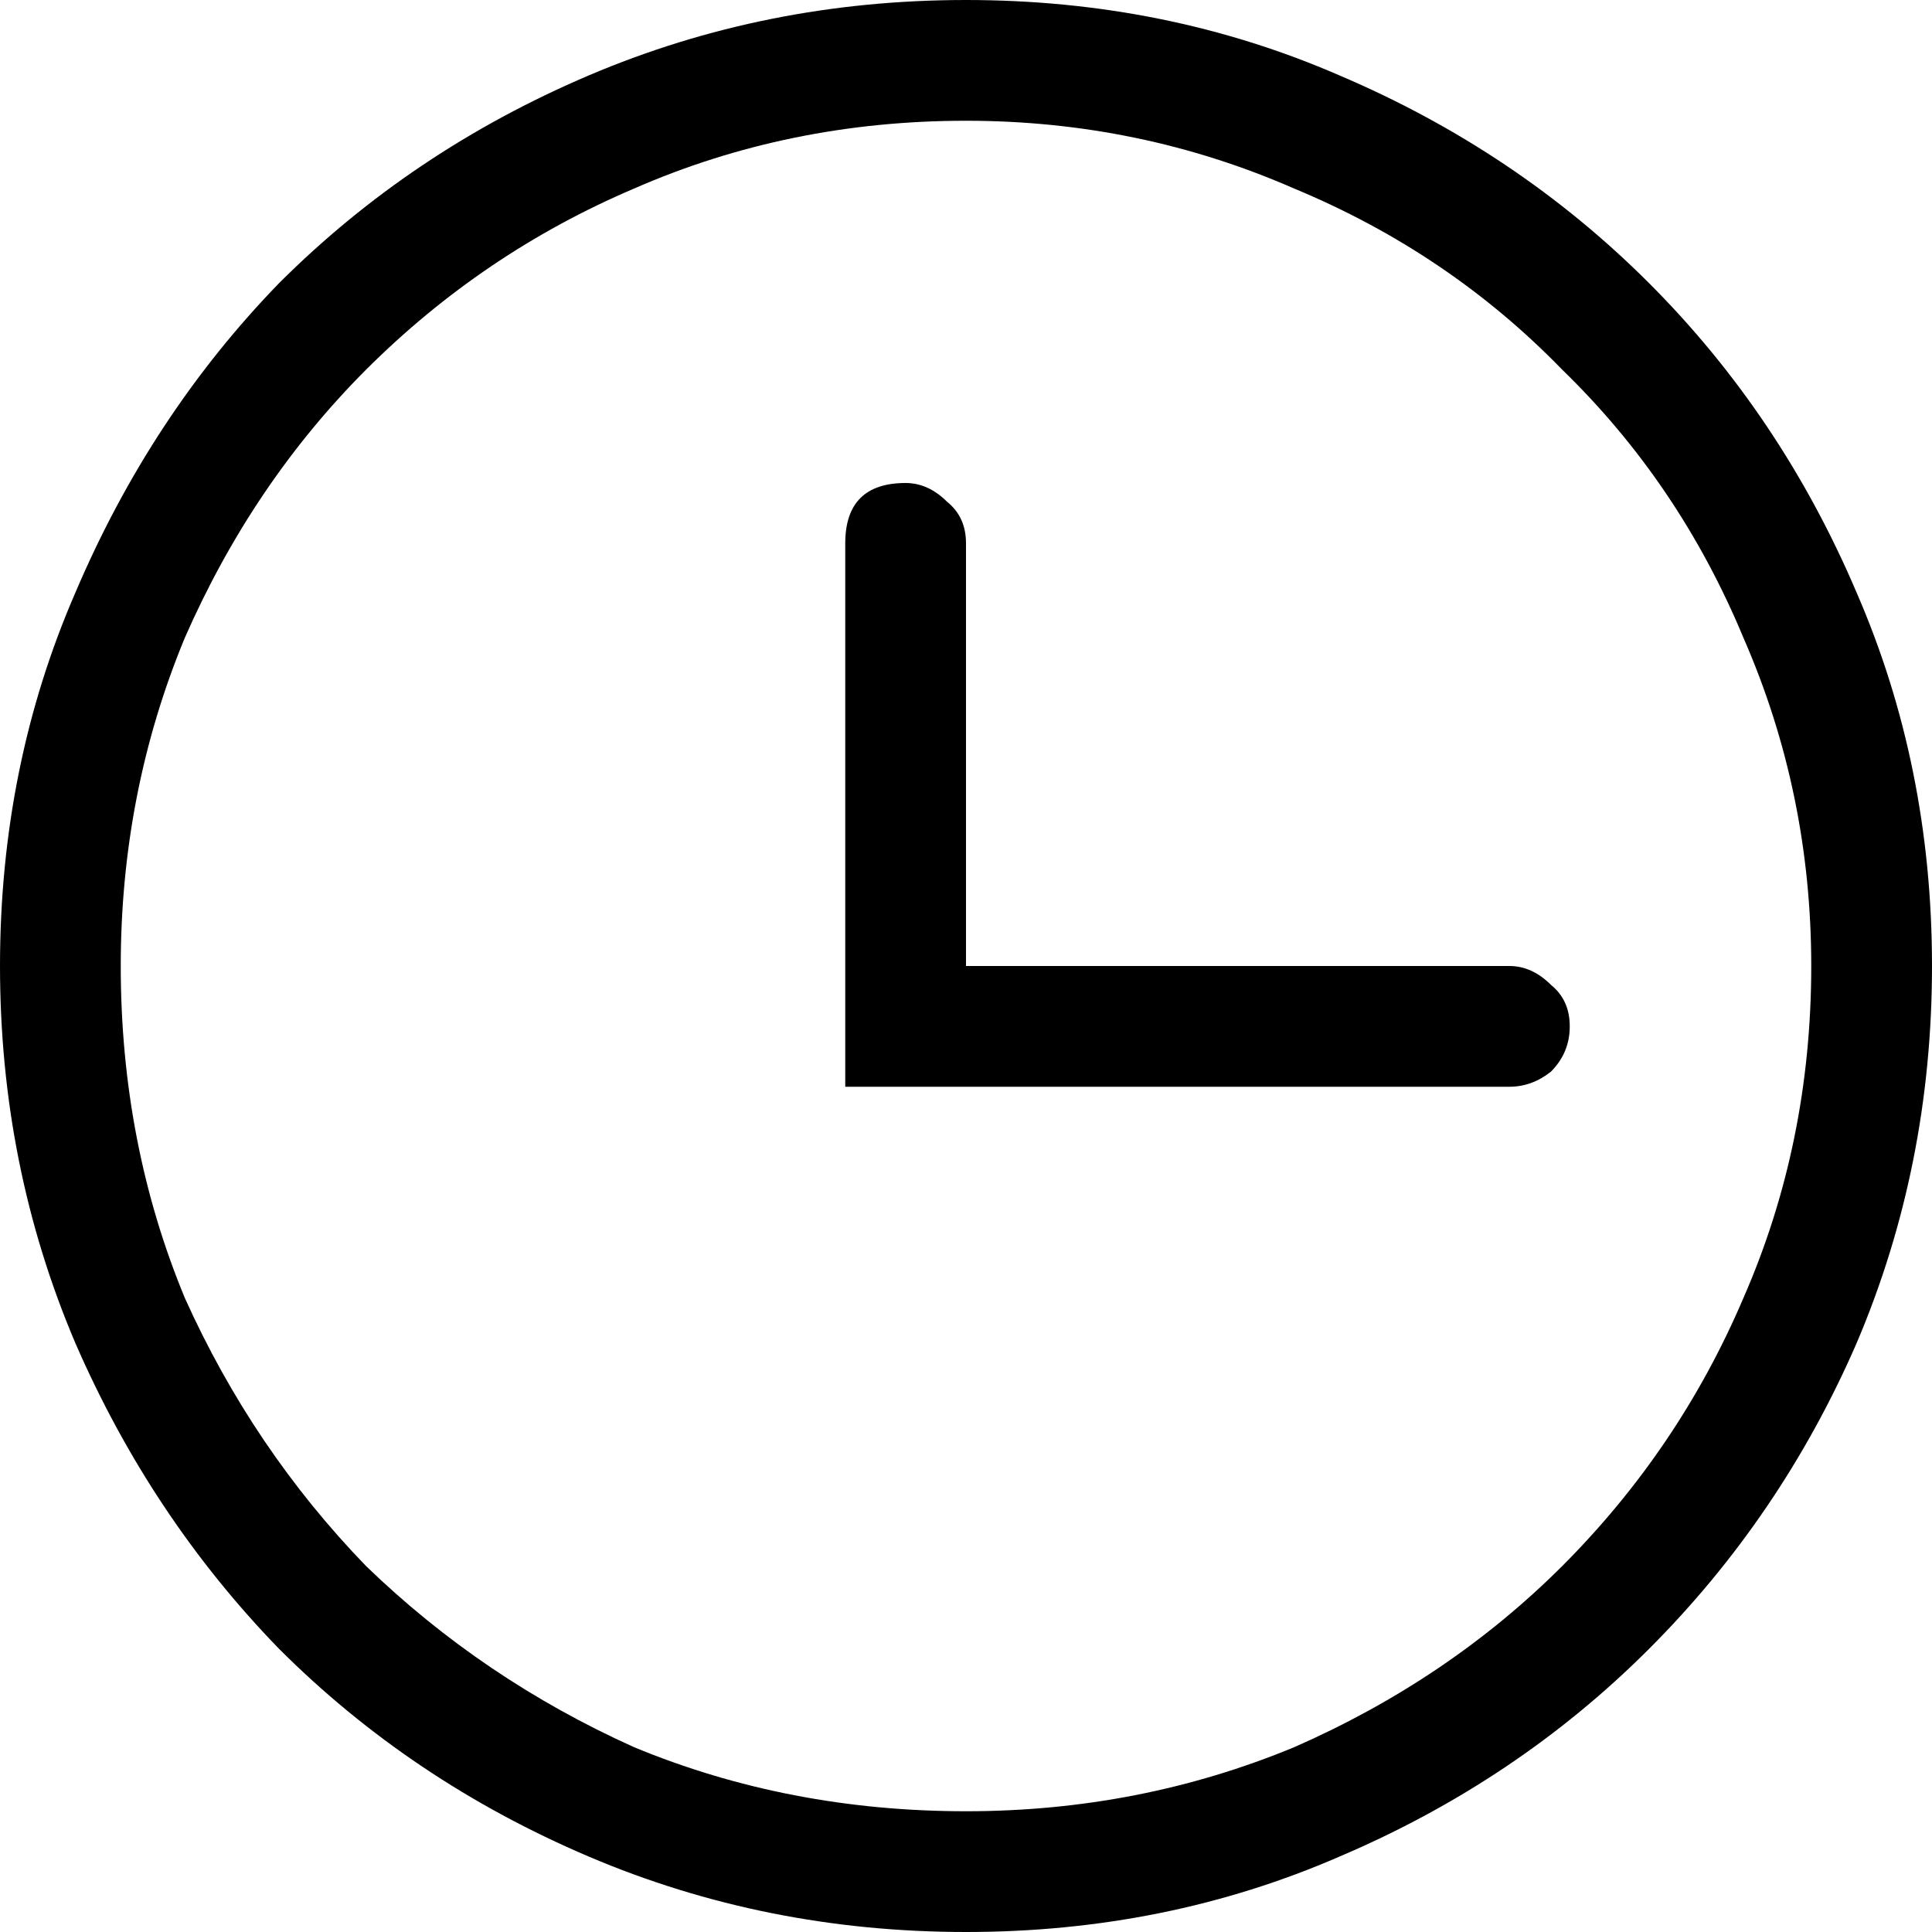
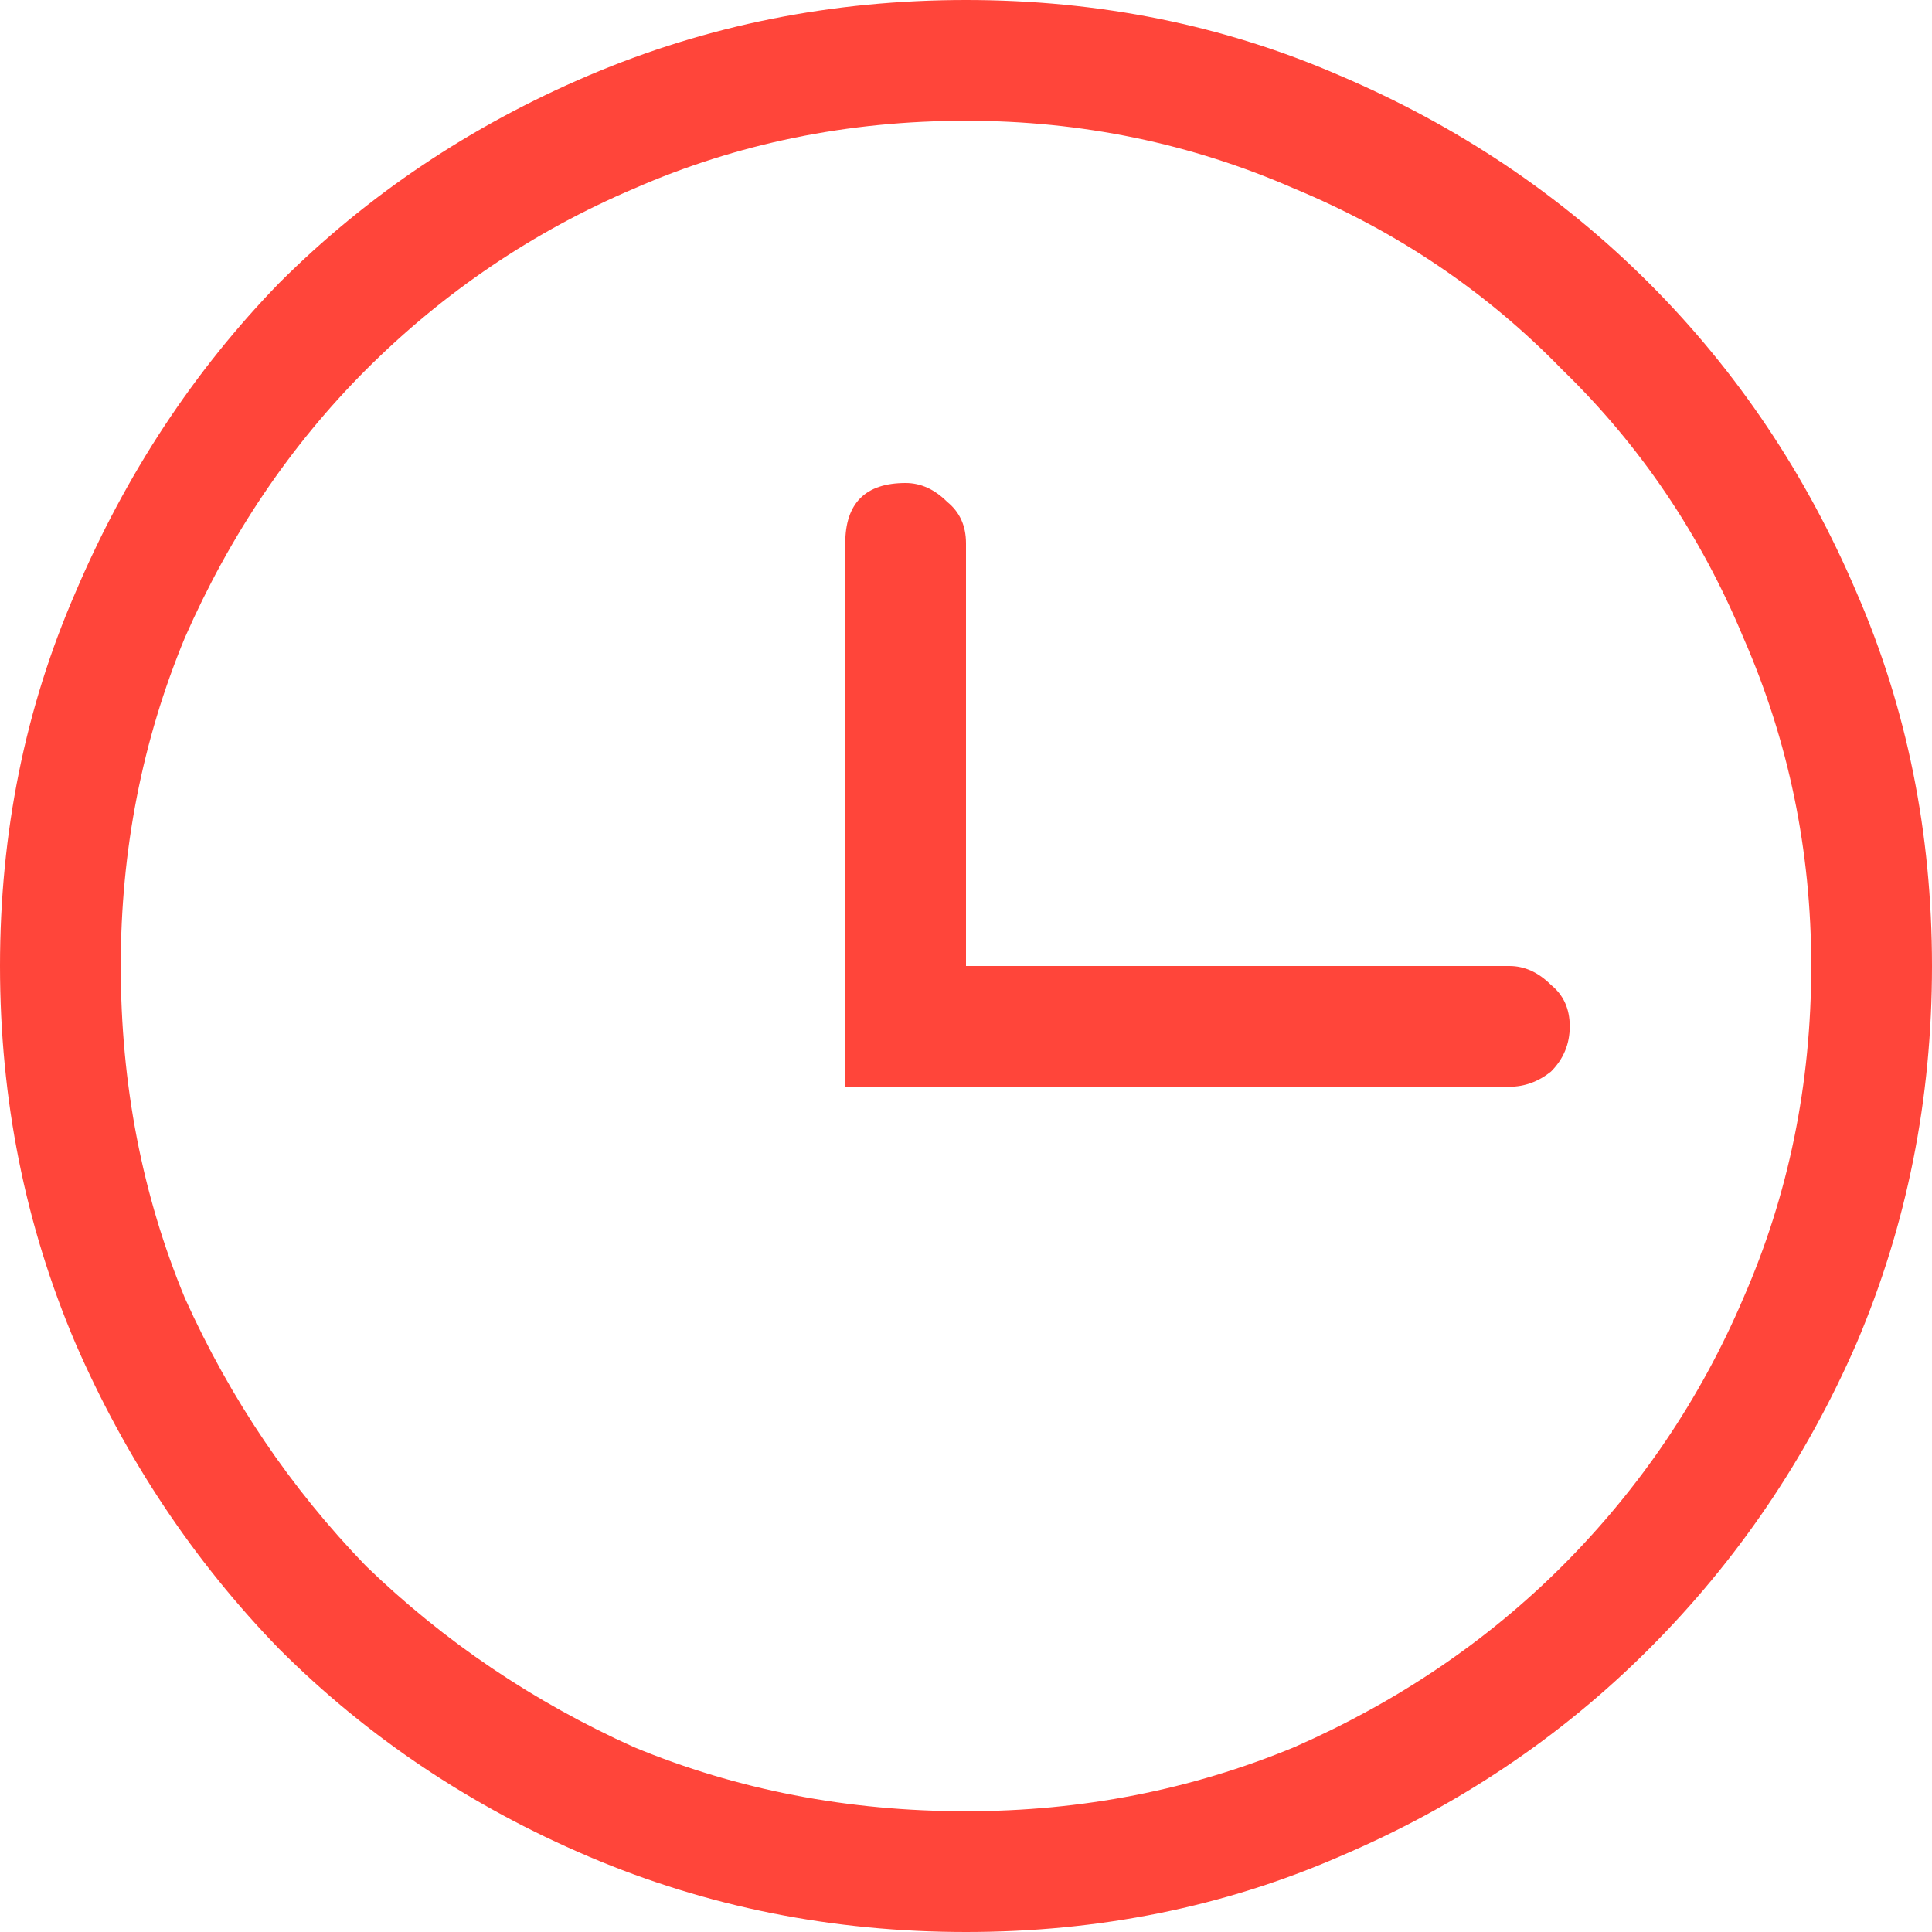
<svg xmlns="http://www.w3.org/2000/svg" width="16" height="16" viewBox="0 0 16 16" fill="none">
-   <path d="M8 0C9.104 0 10.135 0.208 11.094 0.625C12.073 1.042 12.927 1.615 13.656 2.344C14.385 3.073 14.958 3.927 15.375 4.906C15.792 5.865 16 6.896 16 8C16 9.104 15.792 10.146 15.375 11.125C14.958 12.083 14.385 12.927 13.656 13.656C12.927 14.385 12.073 14.958 11.094 15.375C10.135 15.792 9.104 16 8 16C6.896 16 5.854 15.792 4.875 15.375C3.896 14.958 3.042 14.385 2.312 13.656C1.604 12.927 1.042 12.083 0.625 11.125C0.208 10.146 0 9.104 0 8C0 6.896 0.208 5.865 0.625 4.906C1.042 3.927 1.604 3.073 2.312 2.344C3.042 1.615 3.896 1.042 4.875 0.625C5.854 0.208 6.896 0 8 0ZM8 15C8.958 15 9.865 14.823 10.719 14.469C11.573 14.094 12.312 13.594 12.938 12.969C13.583 12.323 14.083 11.583 14.438 10.75C14.812 9.896 15 8.979 15 8C15 7.042 14.812 6.135 14.438 5.281C14.083 4.427 13.583 3.688 12.938 3.062C12.312 2.417 11.573 1.917 10.719 1.562C9.865 1.188 8.958 1 8 1C7.021 1 6.104 1.188 5.25 1.562C4.417 1.917 3.677 2.417 3.031 3.062C2.406 3.688 1.906 4.427 1.531 5.281C1.177 6.135 1 7.042 1 8C1 8.979 1.177 9.896 1.531 10.75C1.906 11.583 2.406 12.323 3.031 12.969C3.677 13.594 4.417 14.094 5.25 14.469C6.104 14.823 7.021 15 8 15ZM12.5 8C12.625 8 12.74 8.052 12.844 8.156C12.948 8.24 13 8.354 13 8.5C13 8.646 12.948 8.771 12.844 8.875C12.74 8.958 12.625 9 12.5 9H7V4.5C7 4.167 7.167 4 7.5 4C7.625 4 7.74 4.052 7.844 4.156C7.948 4.24 8 4.354 8 4.5V8H12.5Z" fill="black" />
+   <path d="M8 0C9.104 0 10.135 0.208 11.094 0.625C12.073 1.042 12.927 1.615 13.656 2.344C14.385 3.073 14.958 3.927 15.375 4.906C15.792 5.865 16 6.896 16 8C16 9.104 15.792 10.146 15.375 11.125C14.958 12.083 14.385 12.927 13.656 13.656C12.927 14.385 12.073 14.958 11.094 15.375C10.135 15.792 9.104 16 8 16C6.896 16 5.854 15.792 4.875 15.375C3.896 14.958 3.042 14.385 2.312 13.656C1.604 12.927 1.042 12.083 0.625 11.125C0.208 10.146 0 9.104 0 8C0 6.896 0.208 5.865 0.625 4.906C1.042 3.927 1.604 3.073 2.312 2.344C3.042 1.615 3.896 1.042 4.875 0.625C5.854 0.208 6.896 0 8 0ZM8 15C8.958 15 9.865 14.823 10.719 14.469C11.573 14.094 12.312 13.594 12.938 12.969C13.583 12.323 14.083 11.583 14.438 10.75C14.812 9.896 15 8.979 15 8C15 7.042 14.812 6.135 14.438 5.281C14.083 4.427 13.583 3.688 12.938 3.062C12.312 2.417 11.573 1.917 10.719 1.562C9.865 1.188 8.958 1 8 1C7.021 1 6.104 1.188 5.25 1.562C4.417 1.917 3.677 2.417 3.031 3.062C2.406 3.688 1.906 4.427 1.531 5.281C1.177 6.135 1 7.042 1 8C1 8.979 1.177 9.896 1.531 10.75C1.906 11.583 2.406 12.323 3.031 12.969C3.677 13.594 4.417 14.094 5.25 14.469C6.104 14.823 7.021 15 8 15ZM12.5 8C12.625 8 12.74 8.052 12.844 8.156C12.948 8.24 13 8.354 13 8.5C13 8.646 12.948 8.771 12.844 8.875C12.74 8.958 12.625 9 12.5 9H8H7.5H7V8.5V8V4.5C7 4.167 7.167 4 7.5 4C7.625 4 7.74 4.052 7.844 4.156C7.948 4.24 8 4.354 8 4.5V8H12.5Z" fill="#FF453A" />
</svg>
